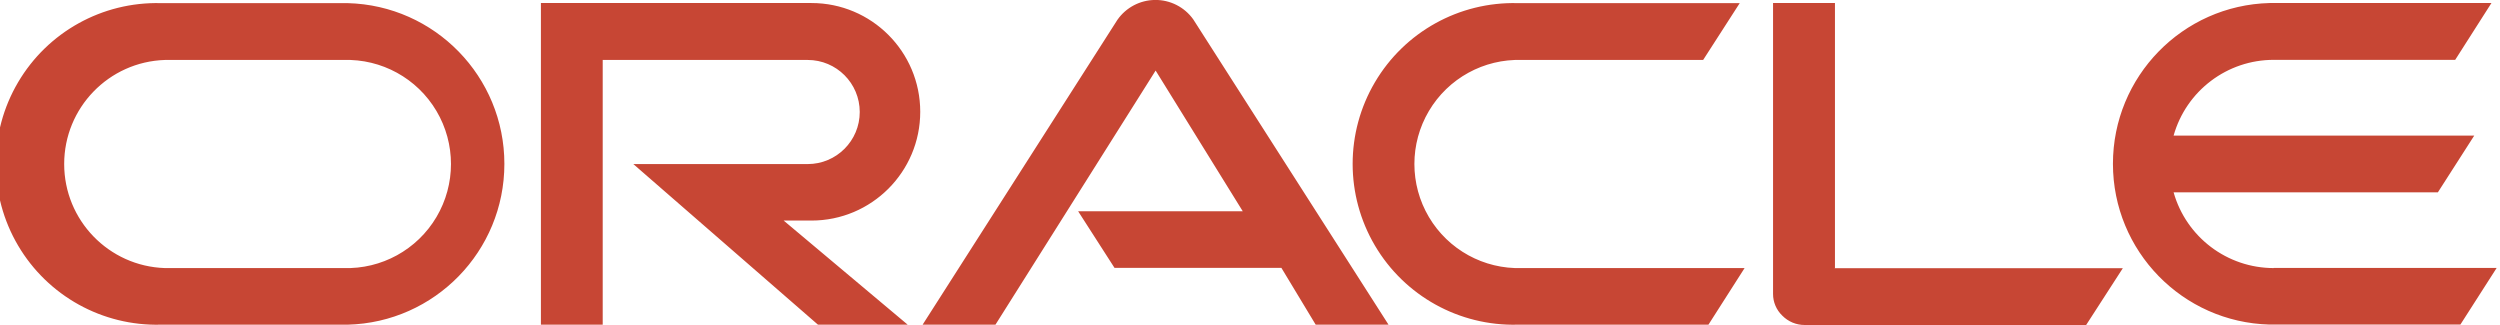
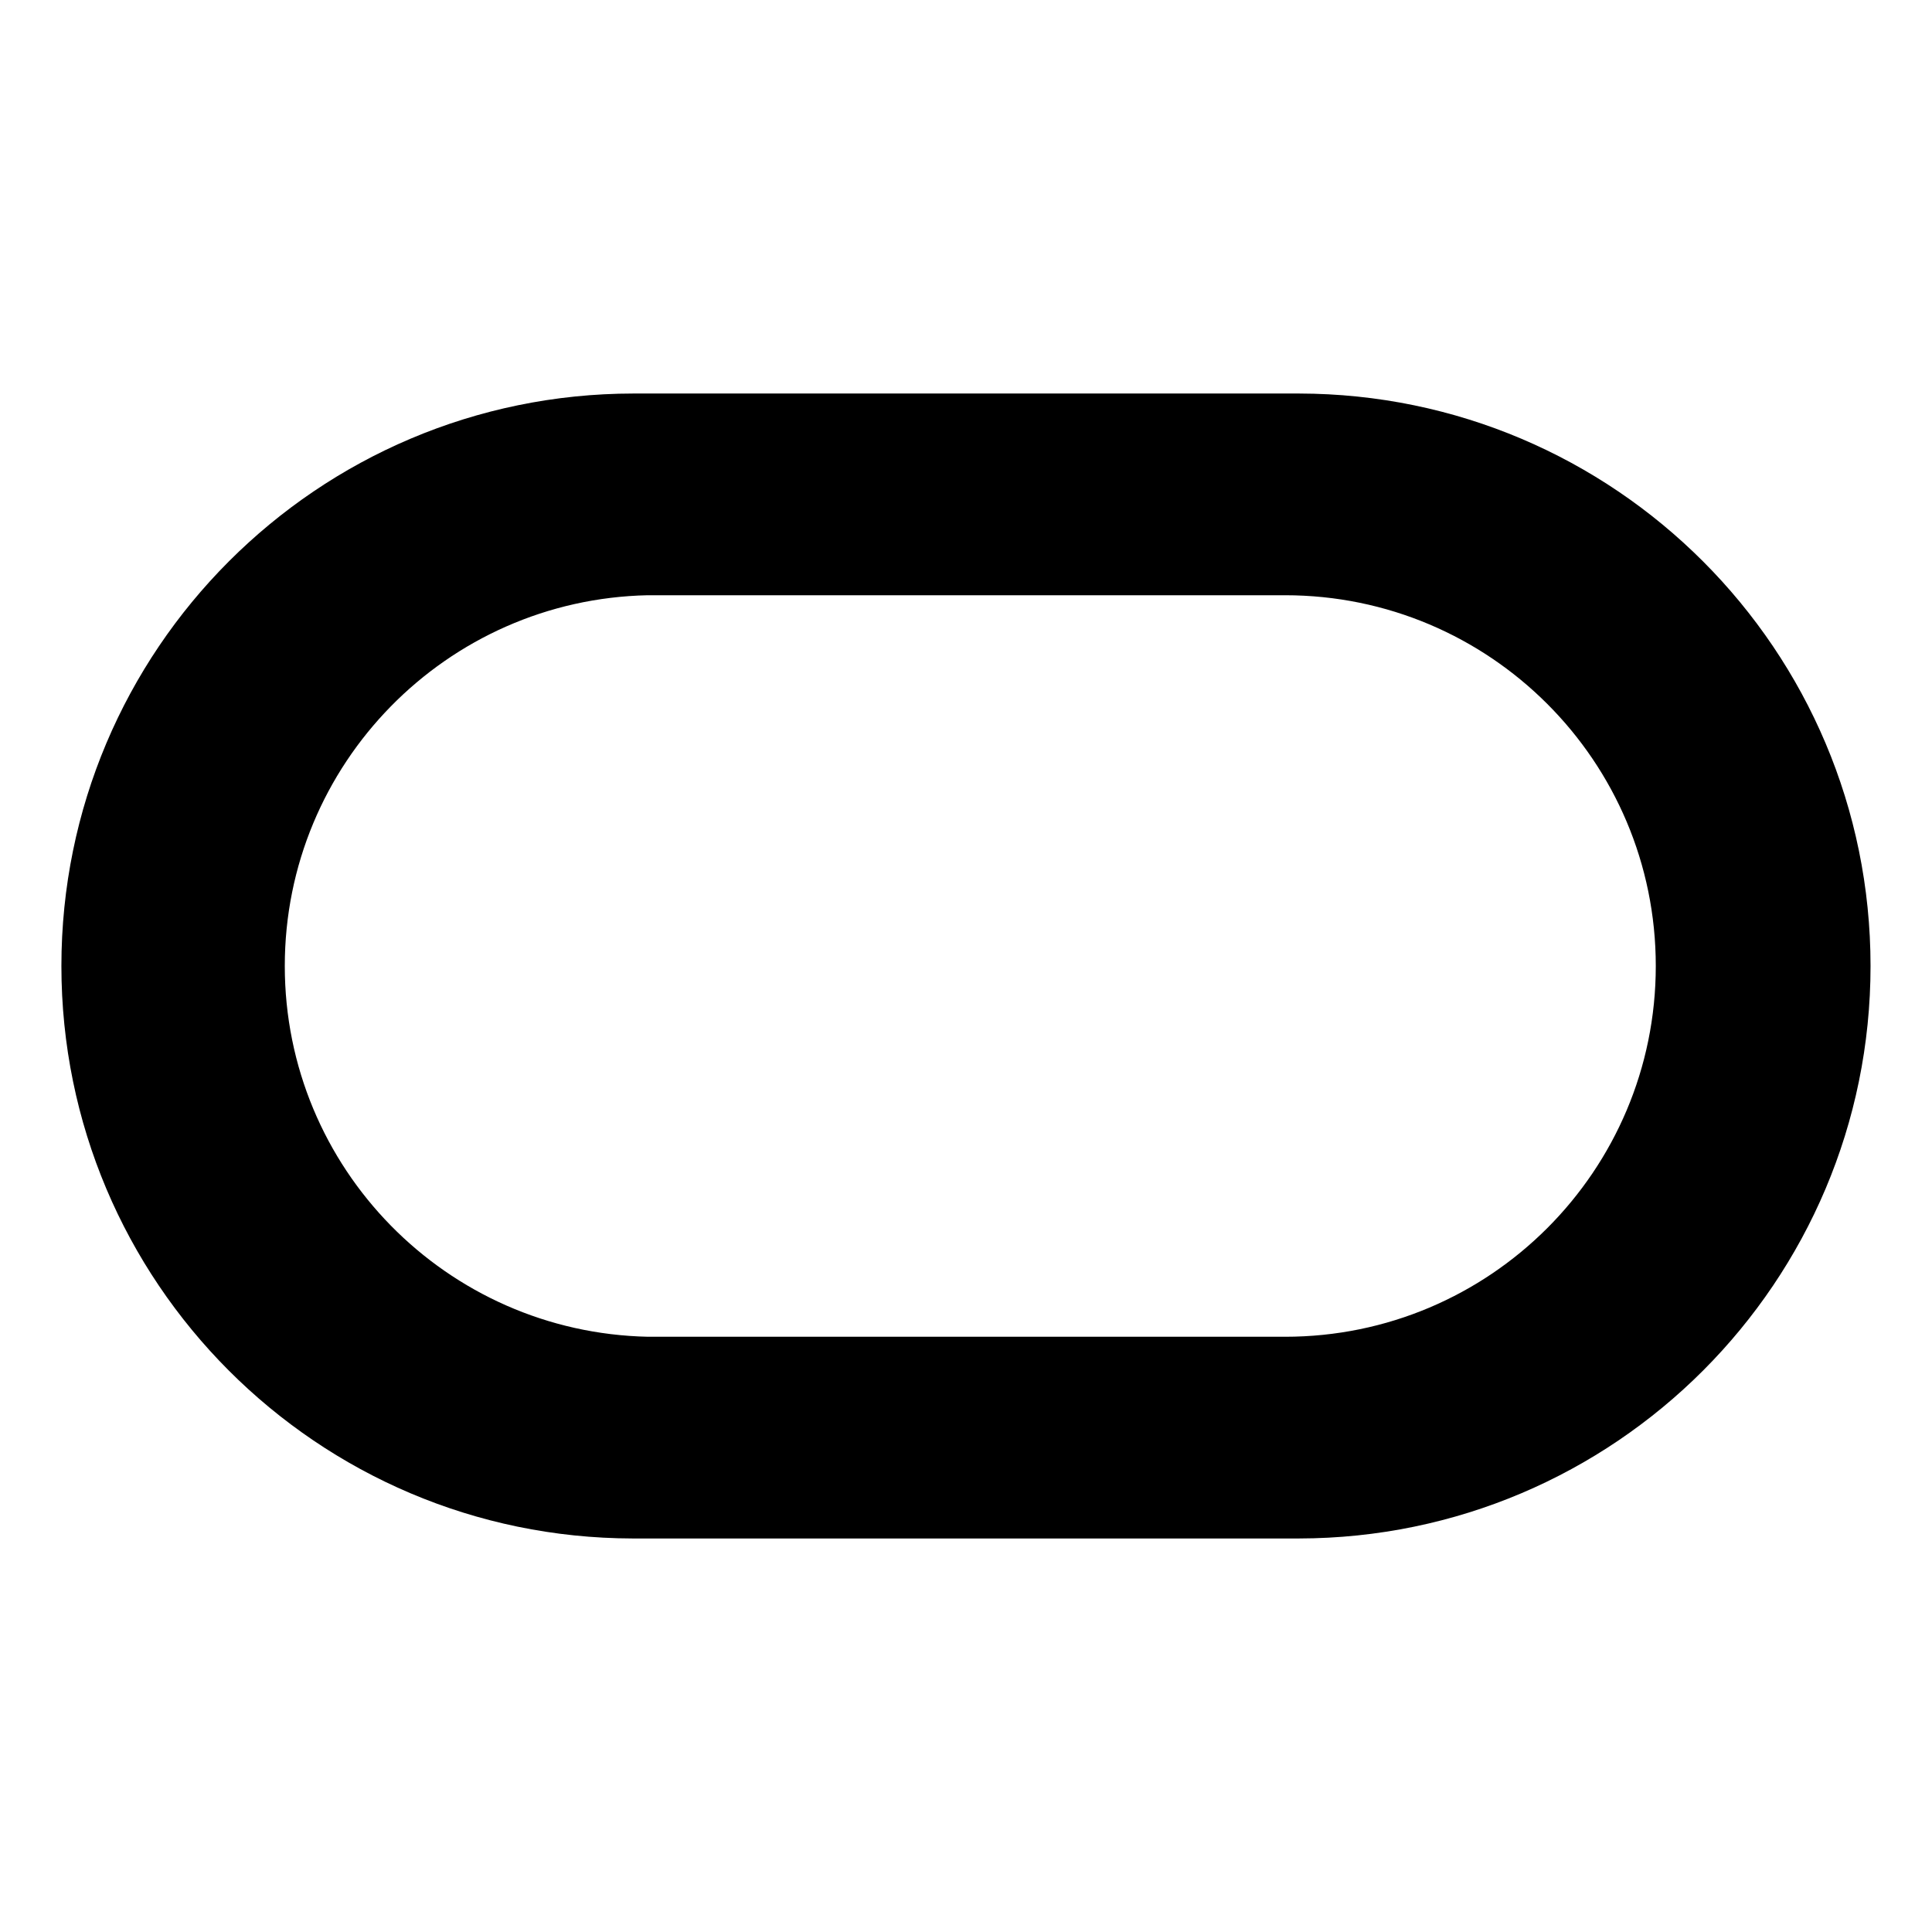
- <svg xmlns="http://www.w3.org/2000/svg" viewBox="0 0 231 30" preserveAspectRatio="xMinYMid">
-   <path d="M99.61,19.52h15.24l-8.05-13L92,30H85.27l18-28.17a4.29,4.29,0,0,1,7-.05L128.32,30h-6.73l-3.17-5.25H103l-3.36-5.23m69.93,5.23V0.28h-5.72V27.16a2.76,2.76,0,0,0,.85,2,2.89,2.89,0,0,0,2.08.87h26l3.39-5.25H169.54M75,20.38A10,10,0,0,0,75,.28H50V30h5.71V5.54H74.65a4.81,4.81,0,0,1,0,9.62H58.54L75.6,30h8.29L72.43,20.38H75M14.88,30H32.15a14.86,14.86,0,0,0,0-29.71H14.88a14.86,14.86,0,1,0,0,29.71m16.88-5.23H15.26a9.62,9.62,0,0,1,0-19.23h16.5a9.62,9.62,0,1,1,0,19.23M140.25,30h17.63l3.34-5.23H140.64a9.62,9.62,0,1,1,0-19.23h16.75l3.38-5.25H140.25a14.86,14.86,0,1,0,0,29.71m69.87-5.23a9.62,9.62,0,0,1-9.26-7h24.42l3.36-5.24H200.86a9.61,9.61,0,0,1,9.26-7h16.76l3.35-5.25h-20.5a14.86,14.86,0,0,0,0,29.71h17.63l3.35-5.23h-20.6" transform="translate(-0.02 0)" style="fill:#C74634" />
+ <svg xmlns="http://www.w3.org/2000/svg" fill="#000000" width="800px" height="800px" viewBox="0 0 32 32" version="1.1">
+   <path d="M21.272 22.141h-10.538c-3.338-0.070-6.017-2.793-6.017-6.141s2.679-6.071 6.011-6.141l0.007-0h10.538c0.003 0 0.007 0 0.011 0 3.391 0 6.141 2.749 6.141 6.141s-2.749 6.141-6.141 6.141c-0.004 0-0.008 0-0.012 0h0.001zM21.513 6.518h-11.022c-5.234 0.004-9.474 4.248-9.474 9.482 0 5.231 4.235 9.472 9.463 9.482h11.033c5.231-0.008 9.469-4.25 9.469-9.482s-4.238-9.474-9.468-9.482h-0.001z" />
</svg>
